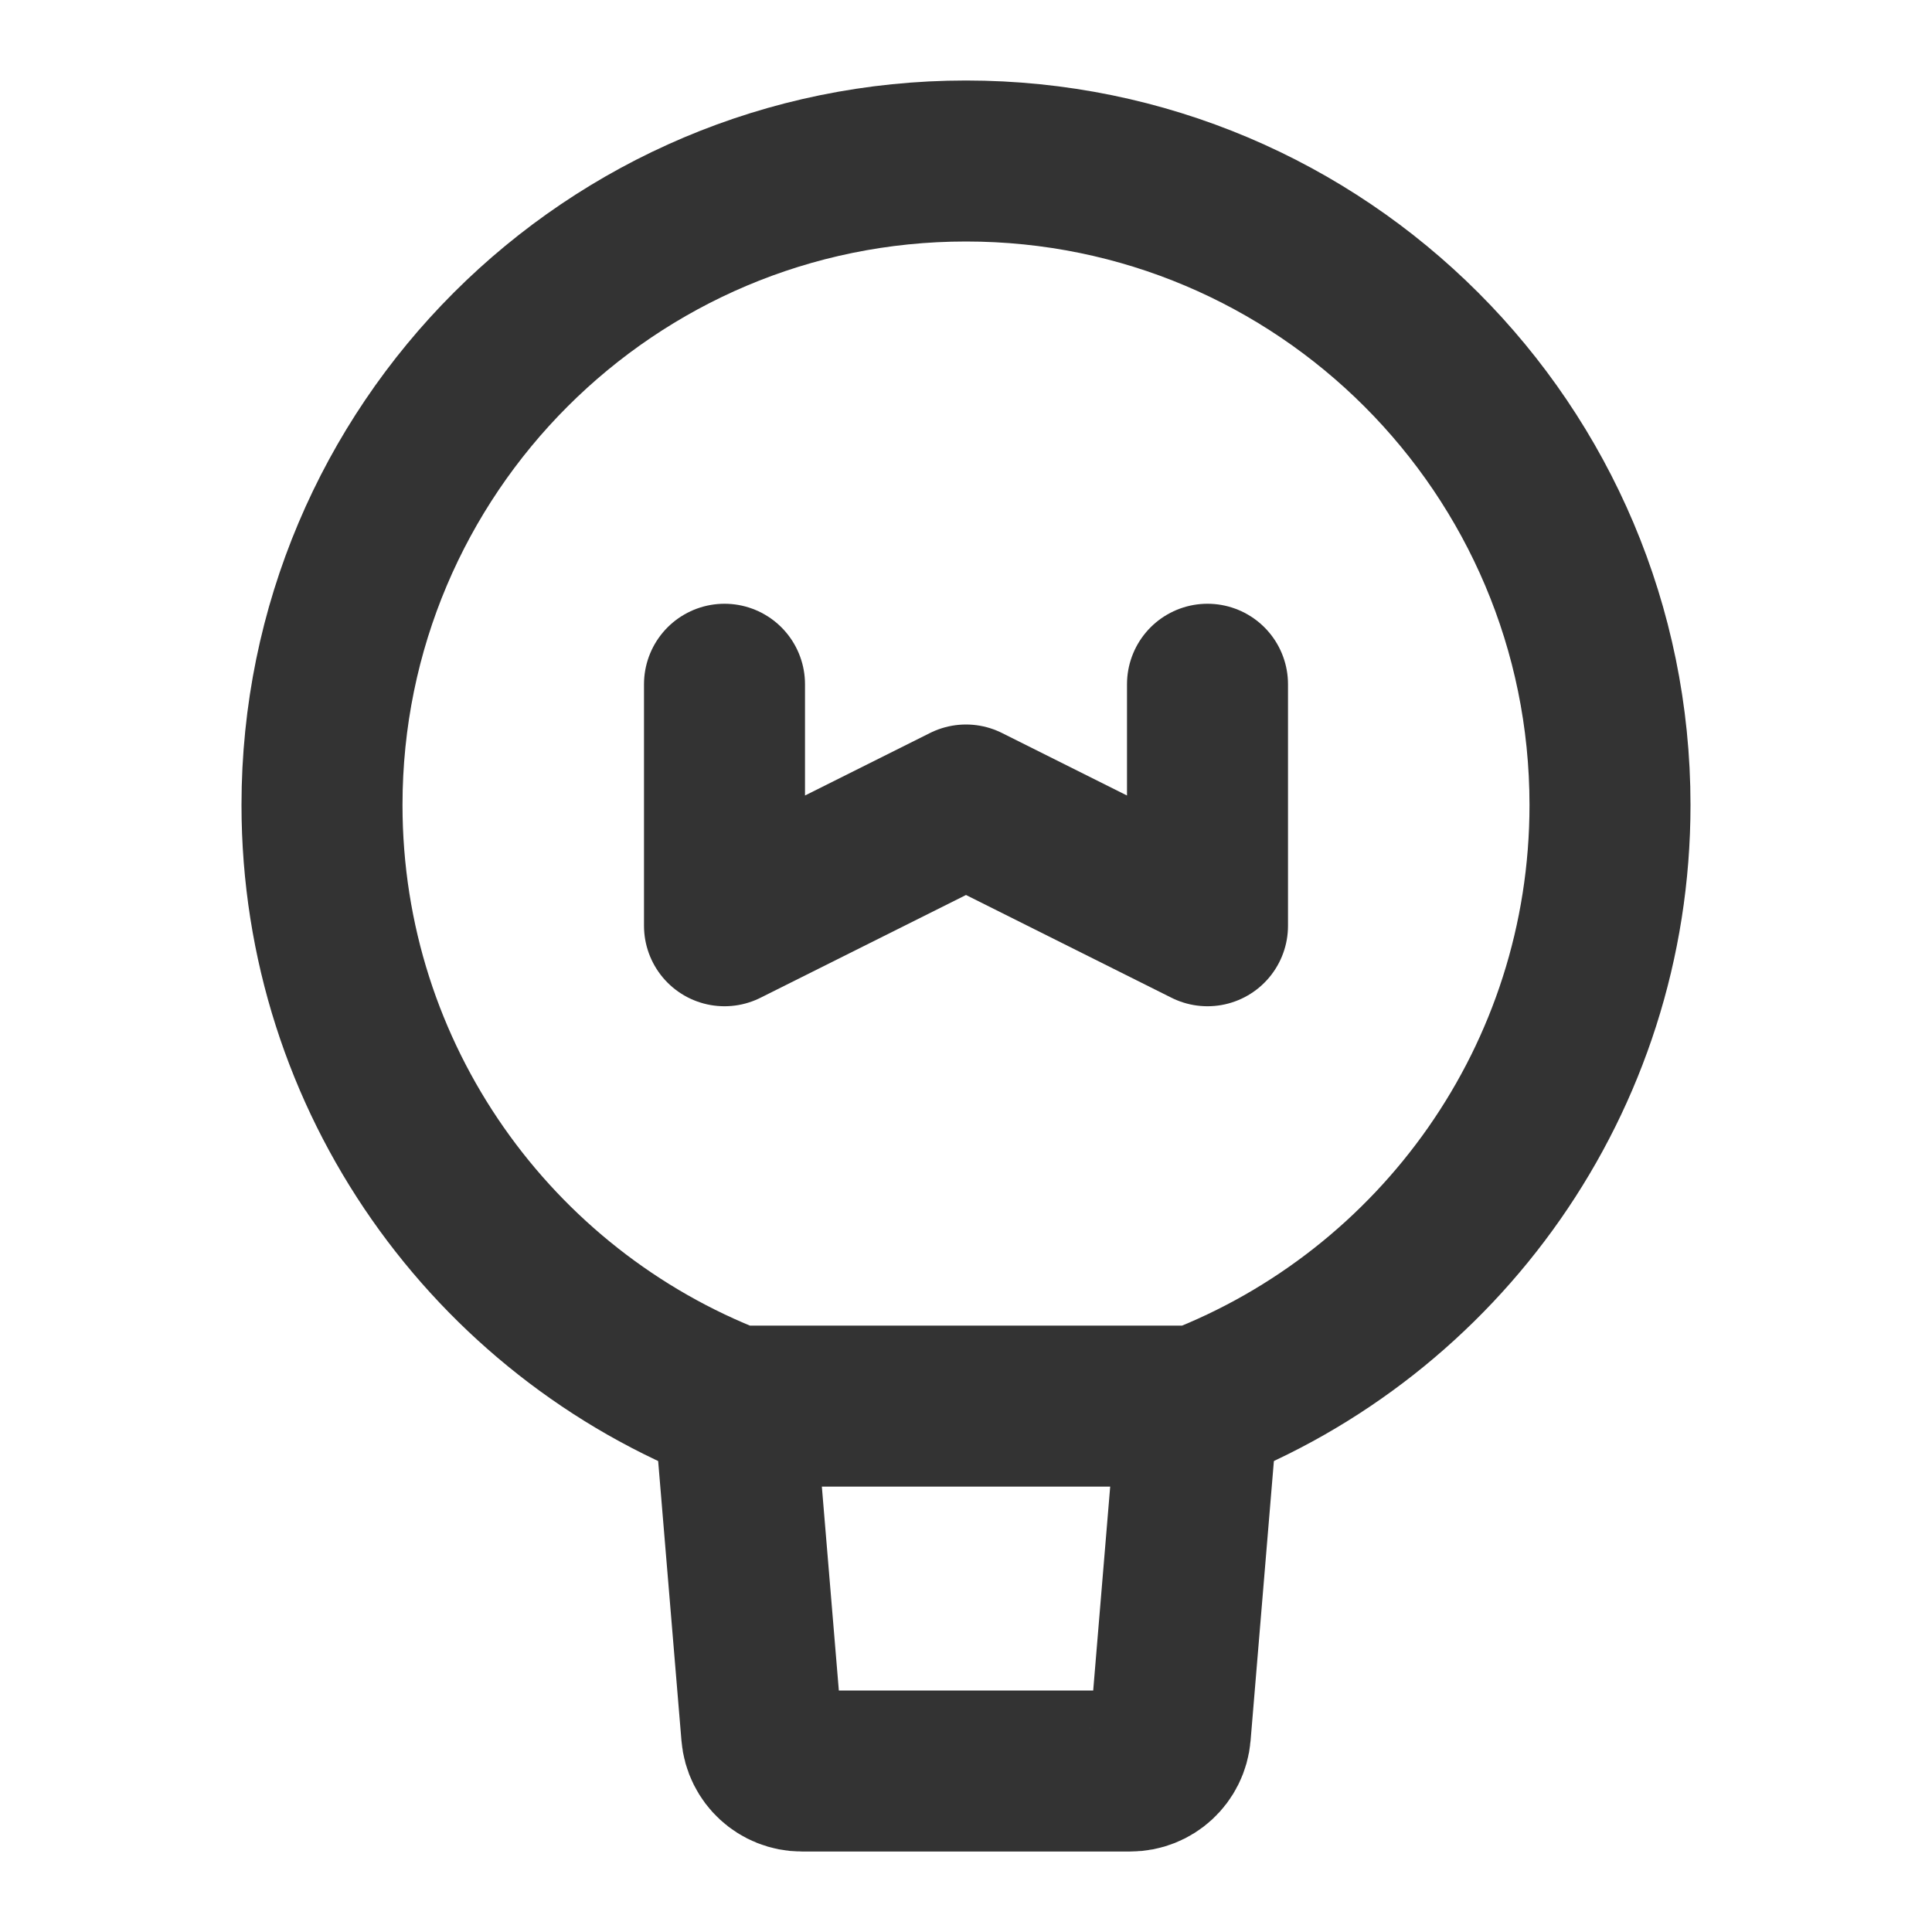
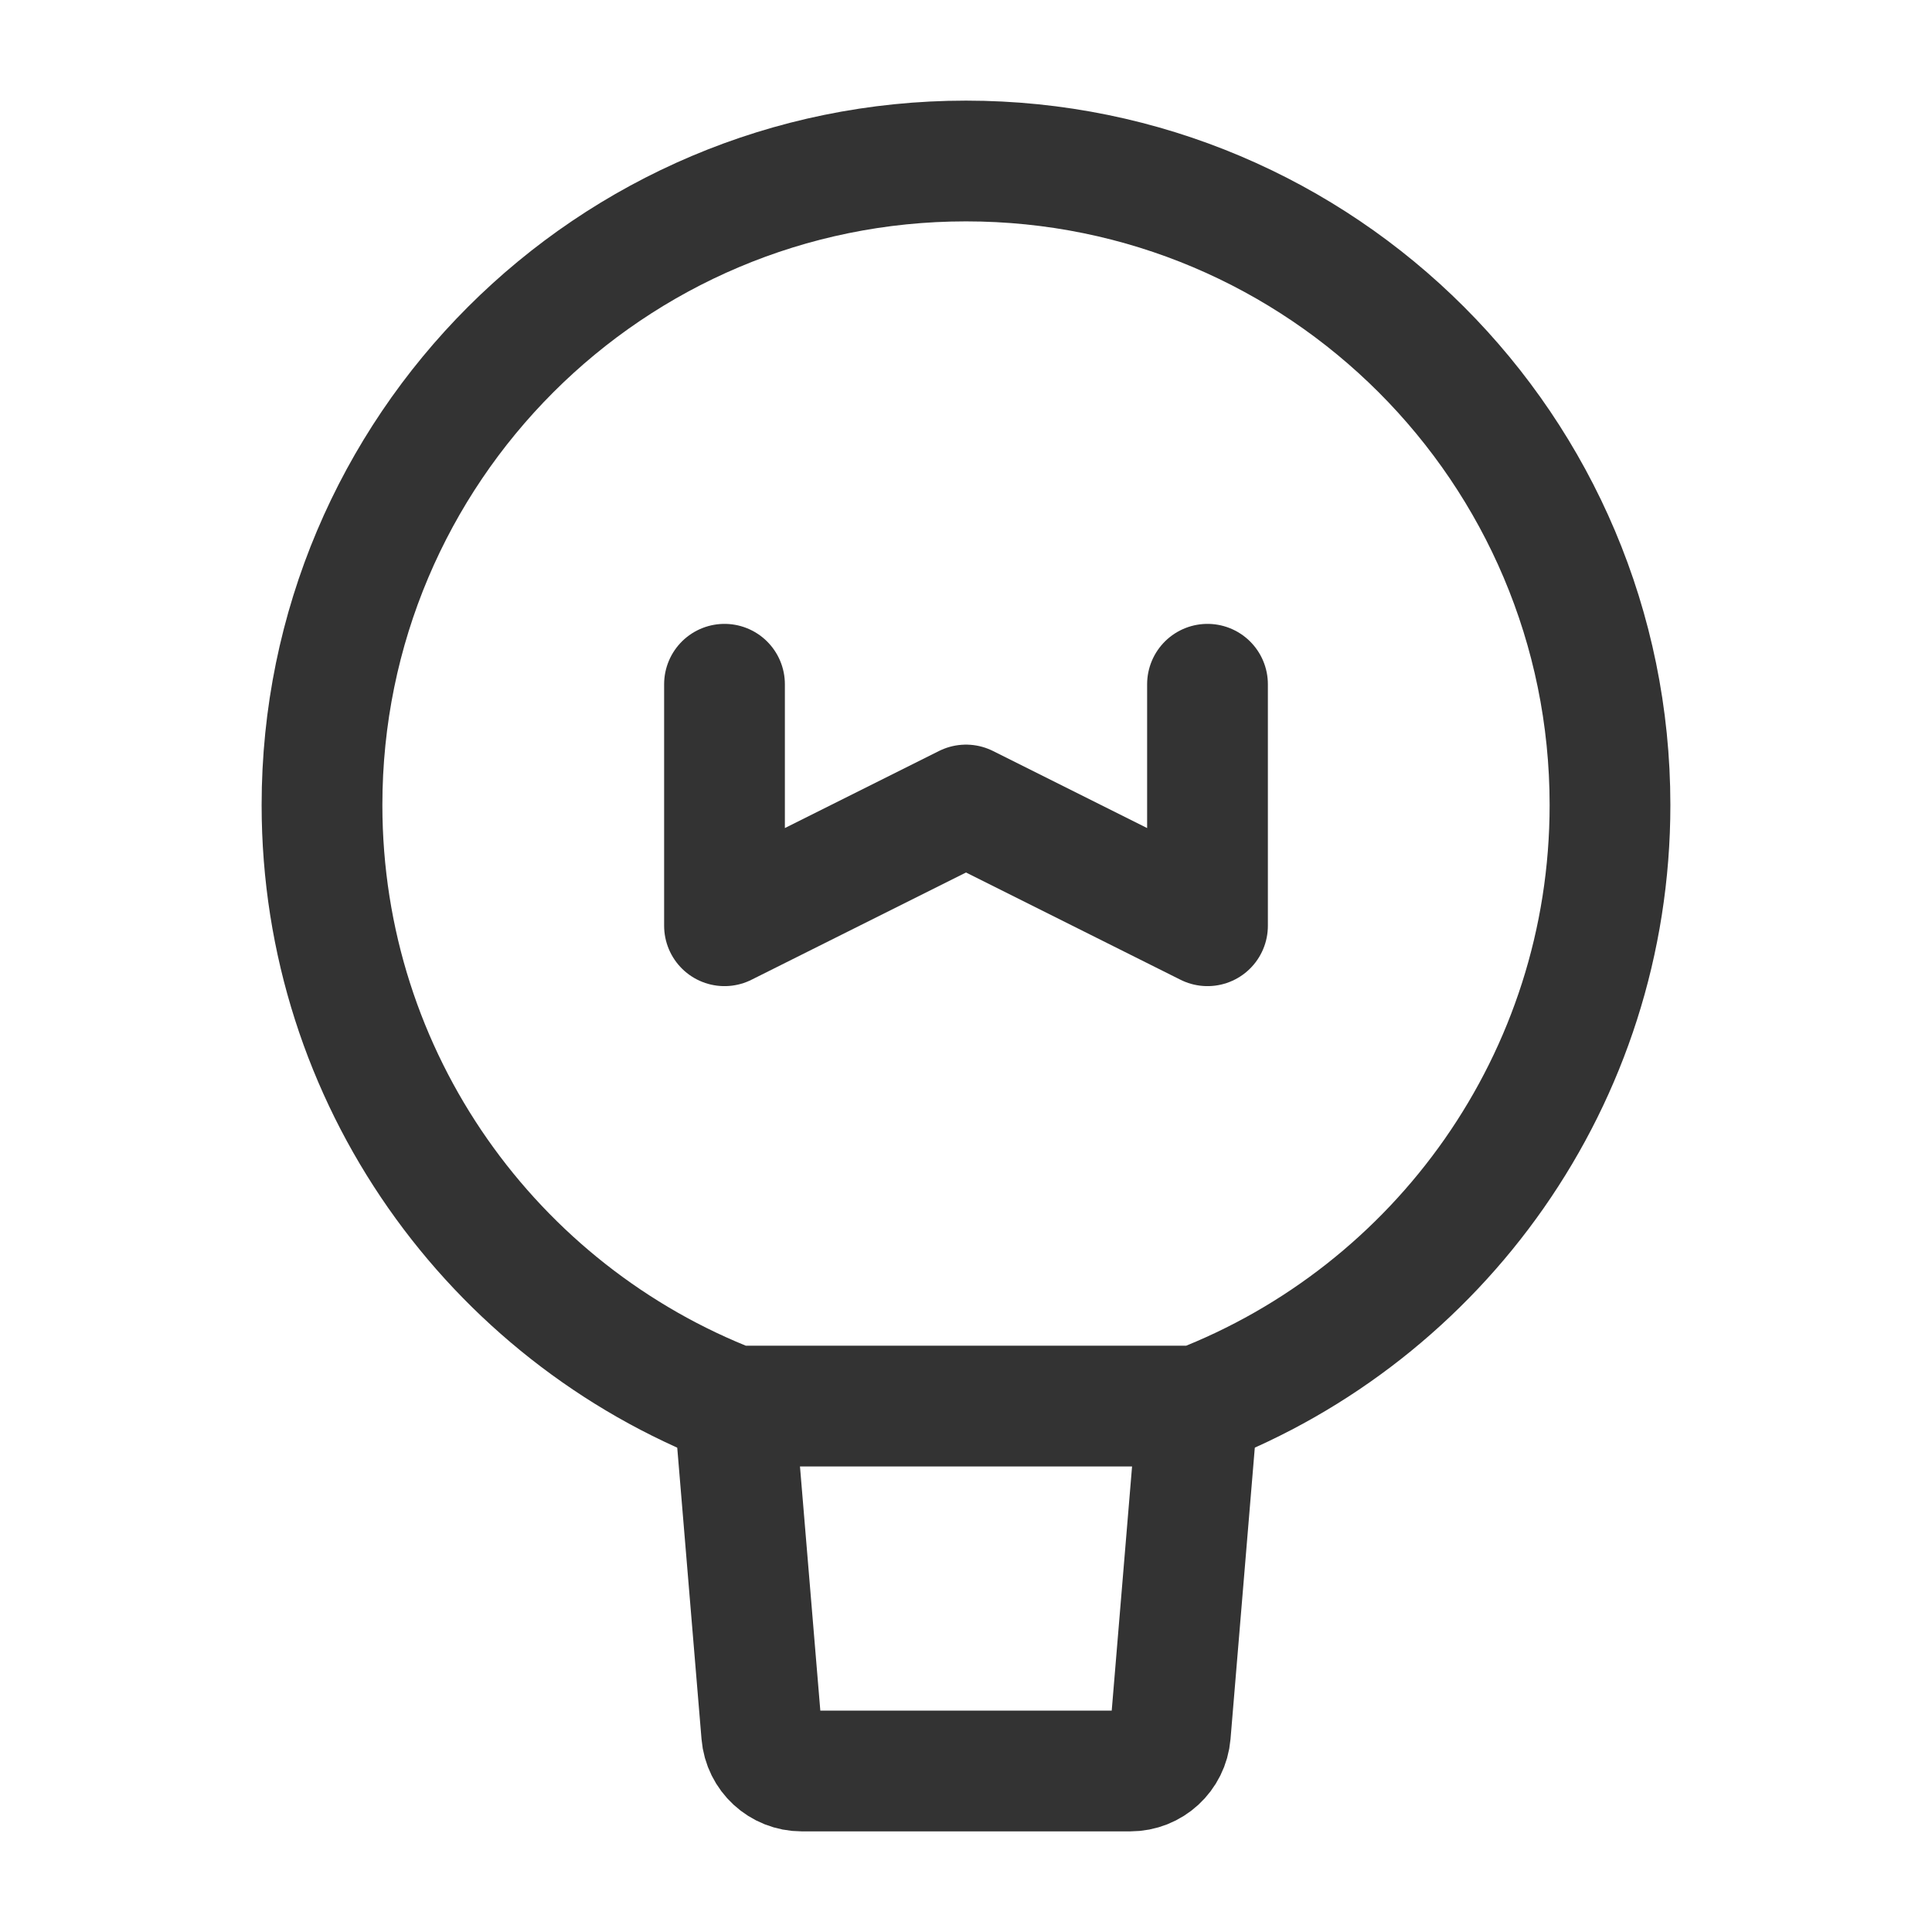
<svg xmlns="http://www.w3.org/2000/svg" width="24" height="24" viewBox="0 0 48 48" fill="none">
-   <path d="M40 20C40 26.808 35.748 32.622 29.756 34.934H24H18.244C12.252 32.622 8 26.808 8 20C8 11.163 15.163 4 24 4C32.837 4 40 11.163 40 20Z" fill="none" stroke="#333" stroke-width="4" stroke-linecap="round" stroke-linejoin="round" />
-   <path d="M29.756 34.934L29.077 43.083C29.033 43.601 28.6 44 28.08 44H19.92C19.4 44 18.967 43.601 18.924 43.083L18.245 34.934" stroke="#333" stroke-width="4" stroke-linecap="round" stroke-linejoin="round" />
-   <path d="M18 17V23L24 20L30 23V17" stroke="#333" stroke-width="4" stroke-linecap="round" stroke-linejoin="round" />
+   <path d="M40 20C40 26.808 35.748 32.622 29.756 34.934H24H18.244C12.252 32.622 8 26.808 8 20C8 11.163 15.163 4 24 4C32.837 4 40 11.163 40 20Z" fill="none" stroke="#333" stroke-width="3" stroke-linecap="round" stroke-linejoin="round" />
+   <path d="M29.756 34.934L29.077 43.083C29.033 43.601 28.6 44 28.08 44H19.92C19.4 44 18.967 43.601 18.924 43.083L18.245 34.934" stroke="#333" stroke-width="3" stroke-linecap="round" stroke-linejoin="round" />
+   <path d="M18 17V23L24 20L30 23V17" stroke="#333" stroke-width="3" stroke-linecap="round" stroke-linejoin="round" />
</svg>
